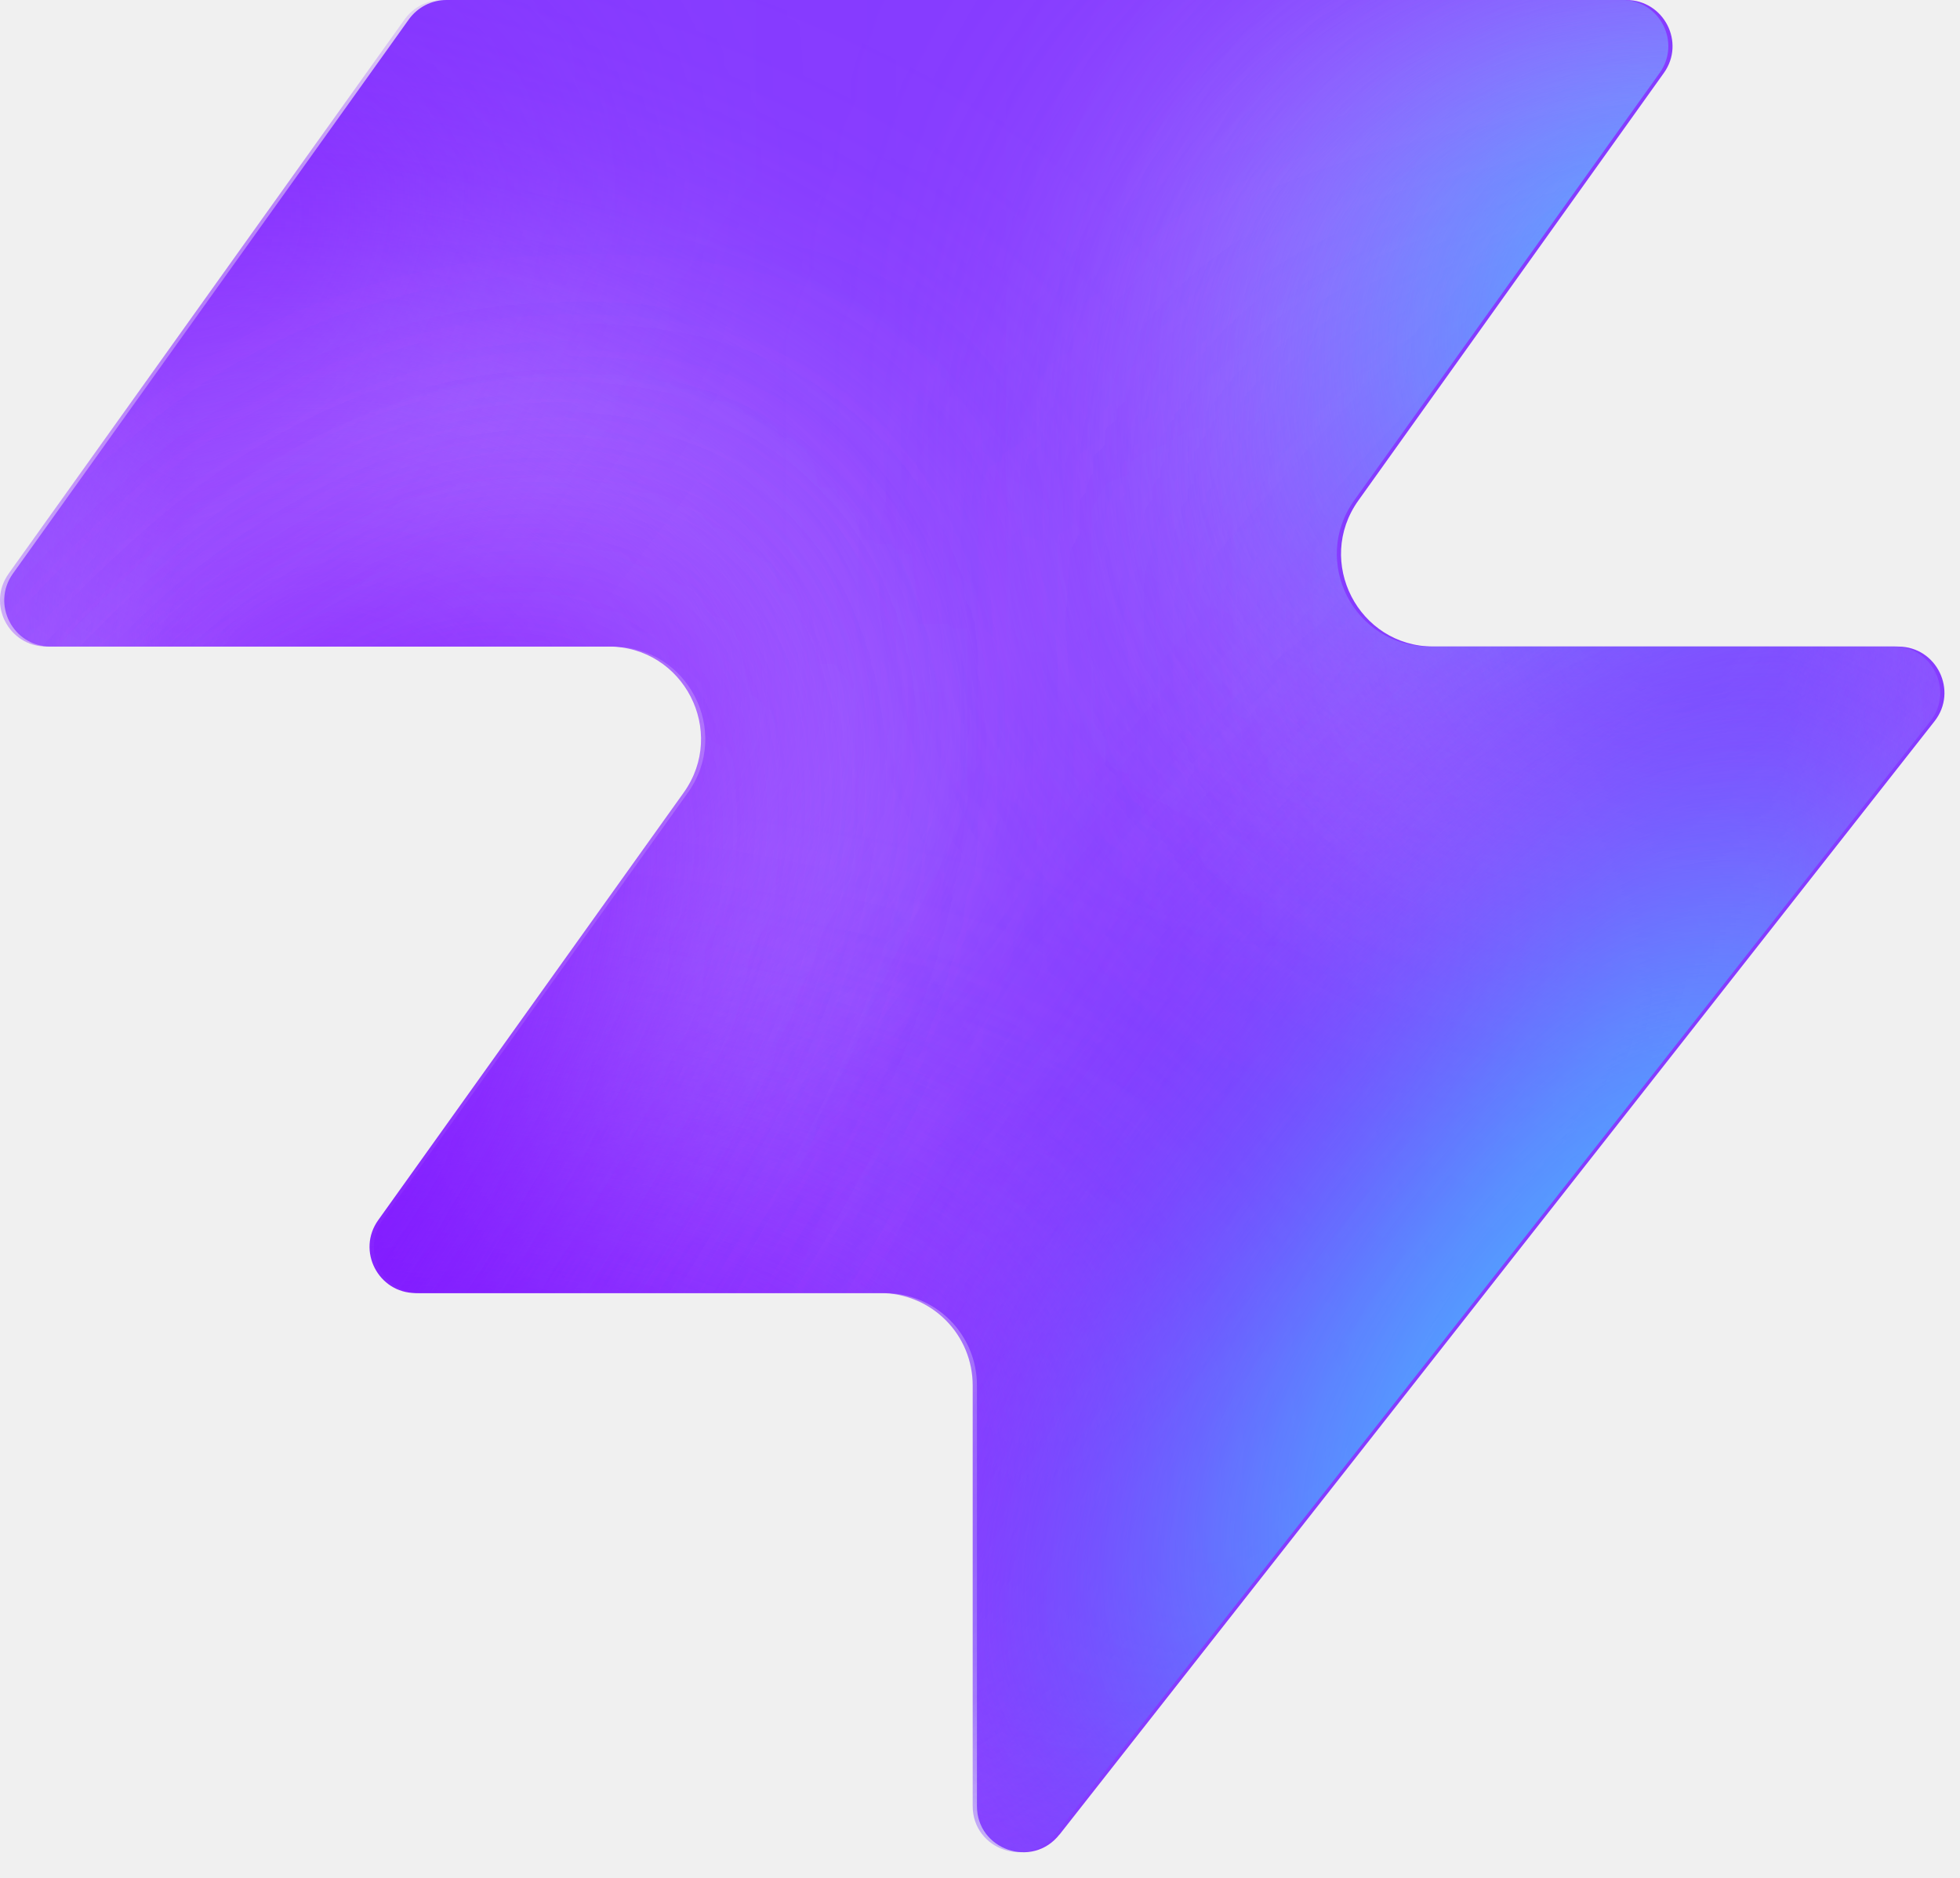
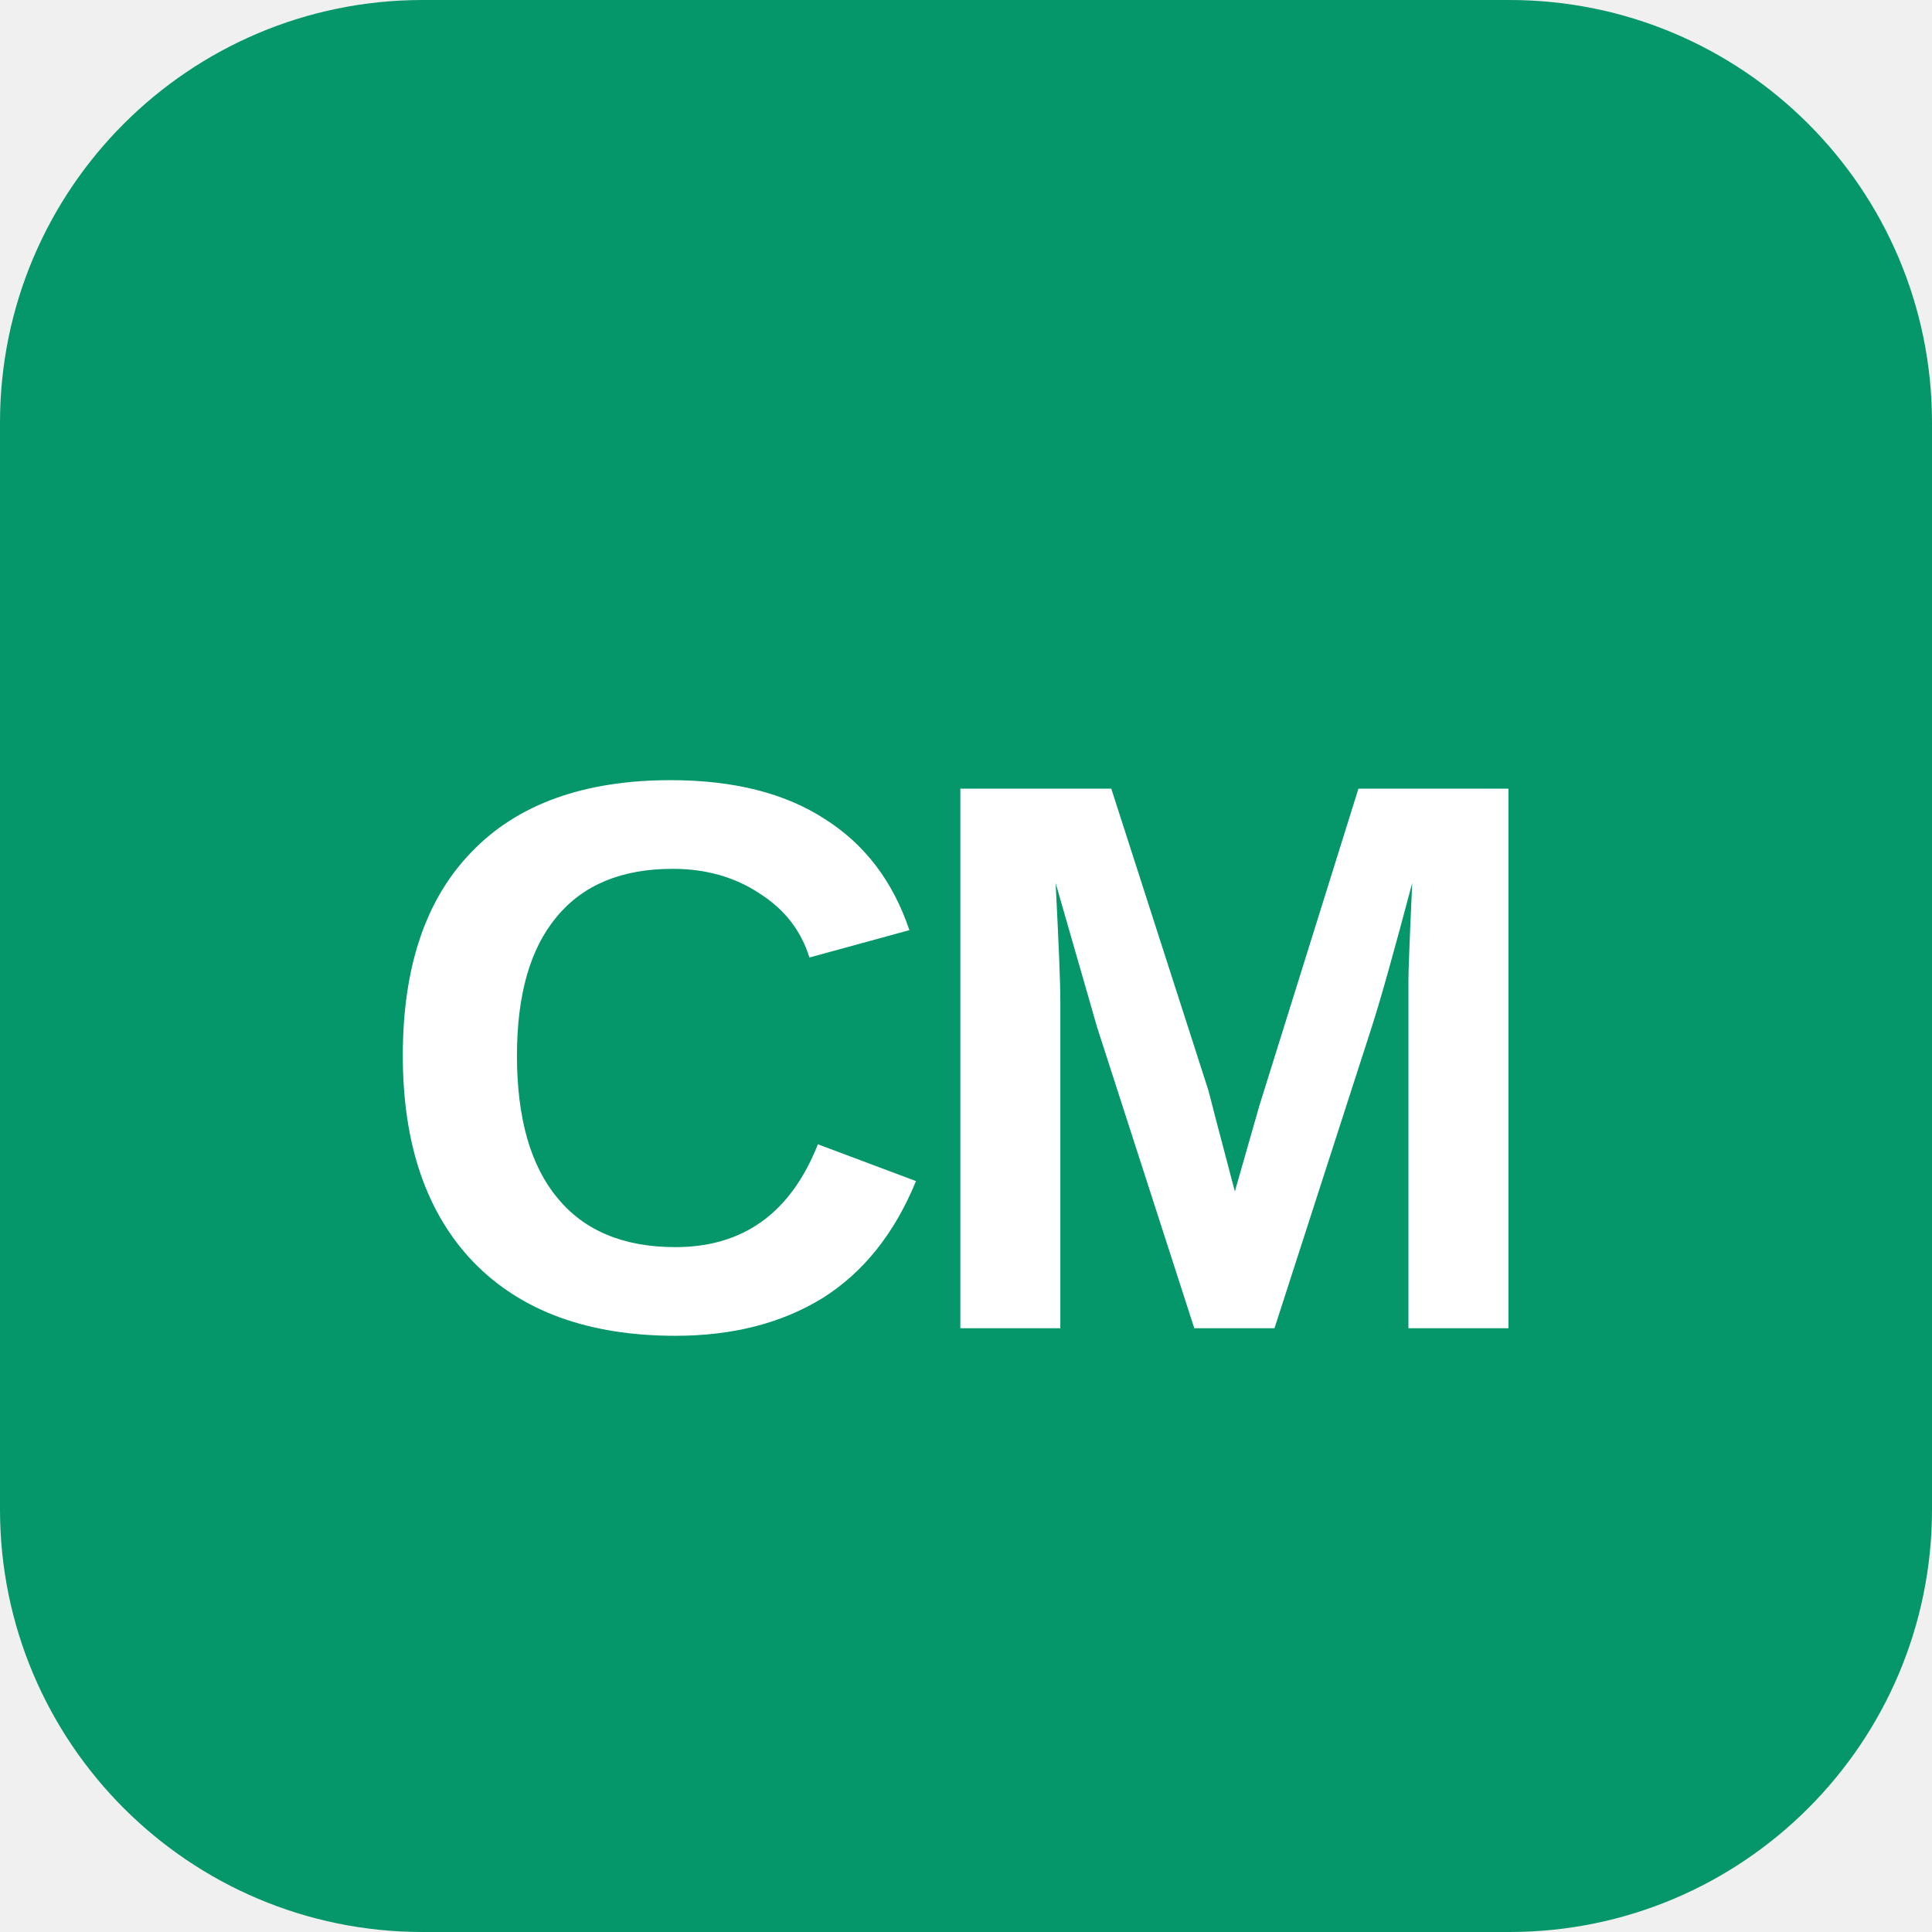
- <svg xmlns="http://www.w3.org/2000/svg" width="48" height="46" fill="none" viewBox="0 0 48 46">
-   <path fill="#863bff" d="M25.946 44.938c-.664.845-2.021.375-2.021-.698V33.937a2.26 2.26 0 0 0-2.262-2.262H10.287c-.92 0-1.456-1.04-.92-1.788l7.48-10.471c1.07-1.497 0-3.578-1.842-3.578H1.237c-.92 0-1.456-1.04-.92-1.788L10.013.474c.214-.297.556-.474.92-.474h28.894c.92 0 1.456 1.04.92 1.788l-7.48 10.471c-1.07 1.498 0 3.579 1.842 3.579h11.377c.943 0 1.473 1.088.89 1.83L25.947 44.94z" style="fill:#863bff;fill:color(display-p3 .525 .23 1);fill-opacity:1" />
-   <mask id="a" width="48" height="46" x="0" y="0" maskUnits="userSpaceOnUse" style="mask-type:alpha">
-     <path fill="#000" d="M25.842 44.938c-.664.844-2.021.375-2.021-.698V33.937a2.26 2.26 0 0 0-2.262-2.262H10.183c-.92 0-1.456-1.04-.92-1.788l7.48-10.471c1.07-1.498 0-3.579-1.842-3.579H1.133c-.92 0-1.456-1.04-.92-1.787L9.91.473c.214-.297.556-.474.92-.474h28.894c.92 0 1.456 1.04.92 1.788l-7.48 10.471c-1.07 1.498 0 3.578 1.842 3.578h11.377c.943 0 1.473 1.088.89 1.832L25.843 44.94z" style="fill:#000;fill-opacity:1" />
-   </mask>
-   <g mask="url(#a)">
-     <g filter="url(#b)">
-       <ellipse cx="5.508" cy="14.704" fill="#ede6ff" rx="5.508" ry="14.704" style="fill:#ede6ff;fill:color(display-p3 .927 .903 1);fill-opacity:1" transform="matrix(.00324 1 1 -.00324 -4.47 31.516)" />
-     </g>
-     <g filter="url(#c)">
-       <ellipse cx="10.399" cy="29.851" fill="#ede6ff" rx="10.399" ry="29.851" style="fill:#ede6ff;fill:color(display-p3 .927 .903 1);fill-opacity:1" transform="matrix(.00324 1 1 -.00324 -39.328 7.883)" />
-     </g>
-     <g filter="url(#d)">
-       <ellipse cx="5.508" cy="30.487" fill="#7e14ff" rx="5.508" ry="30.487" style="fill:#7e14ff;fill:color(display-p3 .492 .077 1);fill-opacity:1" transform="rotate(89.814 -25.913 -14.639)scale(1 -1)" />
-     </g>
-     <g filter="url(#e)">
-       <ellipse cx="5.508" cy="30.599" fill="#7e14ff" rx="5.508" ry="30.599" style="fill:#7e14ff;fill:color(display-p3 .492 .077 1);fill-opacity:1" transform="rotate(89.814 -32.644 -3.334)scale(1 -1)" />
-     </g>
-     <g filter="url(#f)">
-       <ellipse cx="5.508" cy="30.599" fill="#7e14ff" rx="5.508" ry="30.599" style="fill:#7e14ff;fill:color(display-p3 .492 .077 1);fill-opacity:1" transform="matrix(.00324 1 1 -.00324 -34.34 30.47)" />
-     </g>
-     <g filter="url(#g)">
-       <ellipse cx="14.072" cy="22.078" fill="#ede6ff" rx="14.072" ry="22.078" style="fill:#ede6ff;fill:color(display-p3 .927 .903 1);fill-opacity:1" transform="rotate(93.35 24.506 48.493)scale(-1 1)" />
-     </g>
-     <g filter="url(#h)">
-       <ellipse cx="3.47" cy="21.501" fill="#7e14ff" rx="3.47" ry="21.501" style="fill:#7e14ff;fill:color(display-p3 .492 .077 1);fill-opacity:1" transform="rotate(89.009 28.708 47.59)scale(-1 1)" />
-     </g>
-     <g filter="url(#i)">
-       <ellipse cx="3.47" cy="21.501" fill="#7e14ff" rx="3.47" ry="21.501" style="fill:#7e14ff;fill:color(display-p3 .492 .077 1);fill-opacity:1" transform="rotate(89.009 28.708 47.59)scale(-1 1)" />
-     </g>
-     <g filter="url(#j)">
-       <ellipse cx=".387" cy="8.972" fill="#7e14ff" rx="4.407" ry="29.108" style="fill:#7e14ff;fill:color(display-p3 .492 .077 1);fill-opacity:1" transform="rotate(39.51 .387 8.972)" />
-     </g>
-     <g filter="url(#k)">
-       <ellipse cx="47.523" cy="-6.092" fill="#7e14ff" rx="4.407" ry="29.108" style="fill:#7e14ff;fill:color(display-p3 .492 .077 1);fill-opacity:1" transform="rotate(37.892 47.523 -6.092)" />
-     </g>
-     <g filter="url(#l)">
-       <ellipse cx="41.412" cy="6.333" fill="#47bfff" rx="5.971" ry="9.665" style="fill:#47bfff;fill:color(display-p3 .28 .748 1);fill-opacity:1" transform="rotate(37.892 41.412 6.333)" />
-     </g>
-     <g filter="url(#m)">
-       <ellipse cx="-1.879" cy="38.332" fill="#7e14ff" rx="4.407" ry="29.108" style="fill:#7e14ff;fill:color(display-p3 .492 .077 1);fill-opacity:1" transform="rotate(37.892 -1.88 38.332)" />
-     </g>
-     <g filter="url(#n)">
-       <ellipse cx="-1.879" cy="38.332" fill="#7e14ff" rx="4.407" ry="29.108" style="fill:#7e14ff;fill:color(display-p3 .492 .077 1);fill-opacity:1" transform="rotate(37.892 -1.88 38.332)" />
-     </g>
-     <g filter="url(#o)">
-       <ellipse cx="35.651" cy="29.907" fill="#7e14ff" rx="4.407" ry="29.108" style="fill:#7e14ff;fill:color(display-p3 .492 .077 1);fill-opacity:1" transform="rotate(37.892 35.651 29.907)" />
-     </g>
-     <g filter="url(#p)">
-       <ellipse cx="38.418" cy="32.4" fill="#47bfff" rx="5.971" ry="15.297" style="fill:#47bfff;fill:color(display-p3 .28 .748 1);fill-opacity:1" transform="rotate(37.892 38.418 32.4)" />
-     </g>
-   </g>
-   <defs>
-     <filter id="b" width="60.045" height="41.654" x="-19.77" y="16.149" color-interpolation-filters="sRGB" filterUnits="userSpaceOnUse">
-       <feFlood flood-opacity="0" result="BackgroundImageFix" />
-       <feBlend in="SourceGraphic" in2="BackgroundImageFix" result="shape" />
-       <feGaussianBlur result="effect1_foregroundBlur_2002_17158" stdDeviation="7.659" />
-     </filter>
-     <filter id="c" width="90.34" height="51.437" x="-54.613" y="-7.533" color-interpolation-filters="sRGB" filterUnits="userSpaceOnUse">
-       <feFlood flood-opacity="0" result="BackgroundImageFix" />
-       <feBlend in="SourceGraphic" in2="BackgroundImageFix" result="shape" />
-       <feGaussianBlur result="effect1_foregroundBlur_2002_17158" stdDeviation="7.659" />
-     </filter>
-     <filter id="d" width="79.355" height="29.4" x="-49.64" y="2.03" color-interpolation-filters="sRGB" filterUnits="userSpaceOnUse">
-       <feFlood flood-opacity="0" result="BackgroundImageFix" />
-       <feBlend in="SourceGraphic" in2="BackgroundImageFix" result="shape" />
-       <feGaussianBlur result="effect1_foregroundBlur_2002_17158" stdDeviation="4.596" />
-     </filter>
-     <filter id="e" width="79.579" height="29.4" x="-45.045" y="20.029" color-interpolation-filters="sRGB" filterUnits="userSpaceOnUse">
-       <feFlood flood-opacity="0" result="BackgroundImageFix" />
-       <feBlend in="SourceGraphic" in2="BackgroundImageFix" result="shape" />
-       <feGaussianBlur result="effect1_foregroundBlur_2002_17158" stdDeviation="4.596" />
-     </filter>
-     <filter id="f" width="79.579" height="29.4" x="-43.513" y="21.178" color-interpolation-filters="sRGB" filterUnits="userSpaceOnUse">
-       <feFlood flood-opacity="0" result="BackgroundImageFix" />
-       <feBlend in="SourceGraphic" in2="BackgroundImageFix" result="shape" />
-       <feGaussianBlur result="effect1_foregroundBlur_2002_17158" stdDeviation="4.596" />
-     </filter>
-     <filter id="g" width="74.749" height="58.852" x="15.756" y="-17.901" color-interpolation-filters="sRGB" filterUnits="userSpaceOnUse">
-       <feFlood flood-opacity="0" result="BackgroundImageFix" />
-       <feBlend in="SourceGraphic" in2="BackgroundImageFix" result="shape" />
-       <feGaussianBlur result="effect1_foregroundBlur_2002_17158" stdDeviation="7.659" />
-     </filter>
-     <filter id="h" width="61.377" height="25.362" x="23.548" y="2.284" color-interpolation-filters="sRGB" filterUnits="userSpaceOnUse">
-       <feFlood flood-opacity="0" result="BackgroundImageFix" />
-       <feBlend in="SourceGraphic" in2="BackgroundImageFix" result="shape" />
-       <feGaussianBlur result="effect1_foregroundBlur_2002_17158" stdDeviation="4.596" />
-     </filter>
-     <filter id="i" width="61.377" height="25.362" x="23.548" y="2.284" color-interpolation-filters="sRGB" filterUnits="userSpaceOnUse">
-       <feFlood flood-opacity="0" result="BackgroundImageFix" />
-       <feBlend in="SourceGraphic" in2="BackgroundImageFix" result="shape" />
-       <feGaussianBlur result="effect1_foregroundBlur_2002_17158" stdDeviation="4.596" />
-     </filter>
-     <filter id="j" width="56.045" height="63.649" x="-27.636" y="-22.853" color-interpolation-filters="sRGB" filterUnits="userSpaceOnUse">
-       <feFlood flood-opacity="0" result="BackgroundImageFix" />
-       <feBlend in="SourceGraphic" in2="BackgroundImageFix" result="shape" />
-       <feGaussianBlur result="effect1_foregroundBlur_2002_17158" stdDeviation="4.596" />
-     </filter>
-     <filter id="k" width="54.814" height="64.646" x="20.116" y="-38.415" color-interpolation-filters="sRGB" filterUnits="userSpaceOnUse">
-       <feFlood flood-opacity="0" result="BackgroundImageFix" />
-       <feBlend in="SourceGraphic" in2="BackgroundImageFix" result="shape" />
-       <feGaussianBlur result="effect1_foregroundBlur_2002_17158" stdDeviation="4.596" />
-     </filter>
-     <filter id="l" width="33.541" height="35.313" x="24.641" y="-11.323" color-interpolation-filters="sRGB" filterUnits="userSpaceOnUse">
-       <feFlood flood-opacity="0" result="BackgroundImageFix" />
-       <feBlend in="SourceGraphic" in2="BackgroundImageFix" result="shape" />
-       <feGaussianBlur result="effect1_foregroundBlur_2002_17158" stdDeviation="4.596" />
-     </filter>
-     <filter id="m" width="54.814" height="64.646" x="-29.286" y="6.009" color-interpolation-filters="sRGB" filterUnits="userSpaceOnUse">
-       <feFlood flood-opacity="0" result="BackgroundImageFix" />
-       <feBlend in="SourceGraphic" in2="BackgroundImageFix" result="shape" />
-       <feGaussianBlur result="effect1_foregroundBlur_2002_17158" stdDeviation="4.596" />
-     </filter>
-     <filter id="n" width="54.814" height="64.646" x="-29.286" y="6.009" color-interpolation-filters="sRGB" filterUnits="userSpaceOnUse">
-       <feFlood flood-opacity="0" result="BackgroundImageFix" />
-       <feBlend in="SourceGraphic" in2="BackgroundImageFix" result="shape" />
-       <feGaussianBlur result="effect1_foregroundBlur_2002_17158" stdDeviation="4.596" />
-     </filter>
-     <filter id="o" width="54.814" height="64.646" x="8.244" y="-2.416" color-interpolation-filters="sRGB" filterUnits="userSpaceOnUse">
-       <feFlood flood-opacity="0" result="BackgroundImageFix" />
-       <feBlend in="SourceGraphic" in2="BackgroundImageFix" result="shape" />
-       <feGaussianBlur result="effect1_foregroundBlur_2002_17158" stdDeviation="4.596" />
-     </filter>
-     <filter id="p" width="39.409" height="43.623" x="18.713" y="10.588" color-interpolation-filters="sRGB" filterUnits="userSpaceOnUse">
-       <feFlood flood-opacity="0" result="BackgroundImageFix" />
-       <feBlend in="SourceGraphic" in2="BackgroundImageFix" result="shape" />
-       <feGaussianBlur result="effect1_foregroundBlur_2002_17158" stdDeviation="4.596" />
-     </filter>
-   </defs>
+ <svg xmlns="http://www.w3.org/2000/svg" viewBox="0 0 32 32">
+   <rect width="32" height="32" rx="7" fill="#059669" />
+   <text x="16" y="22" font-family="Arial, Helvetica, sans-serif" font-size="13" font-weight="700" text-anchor="middle" fill="#ffffff" letter-spacing="-0.5">CM</text>
</svg>
